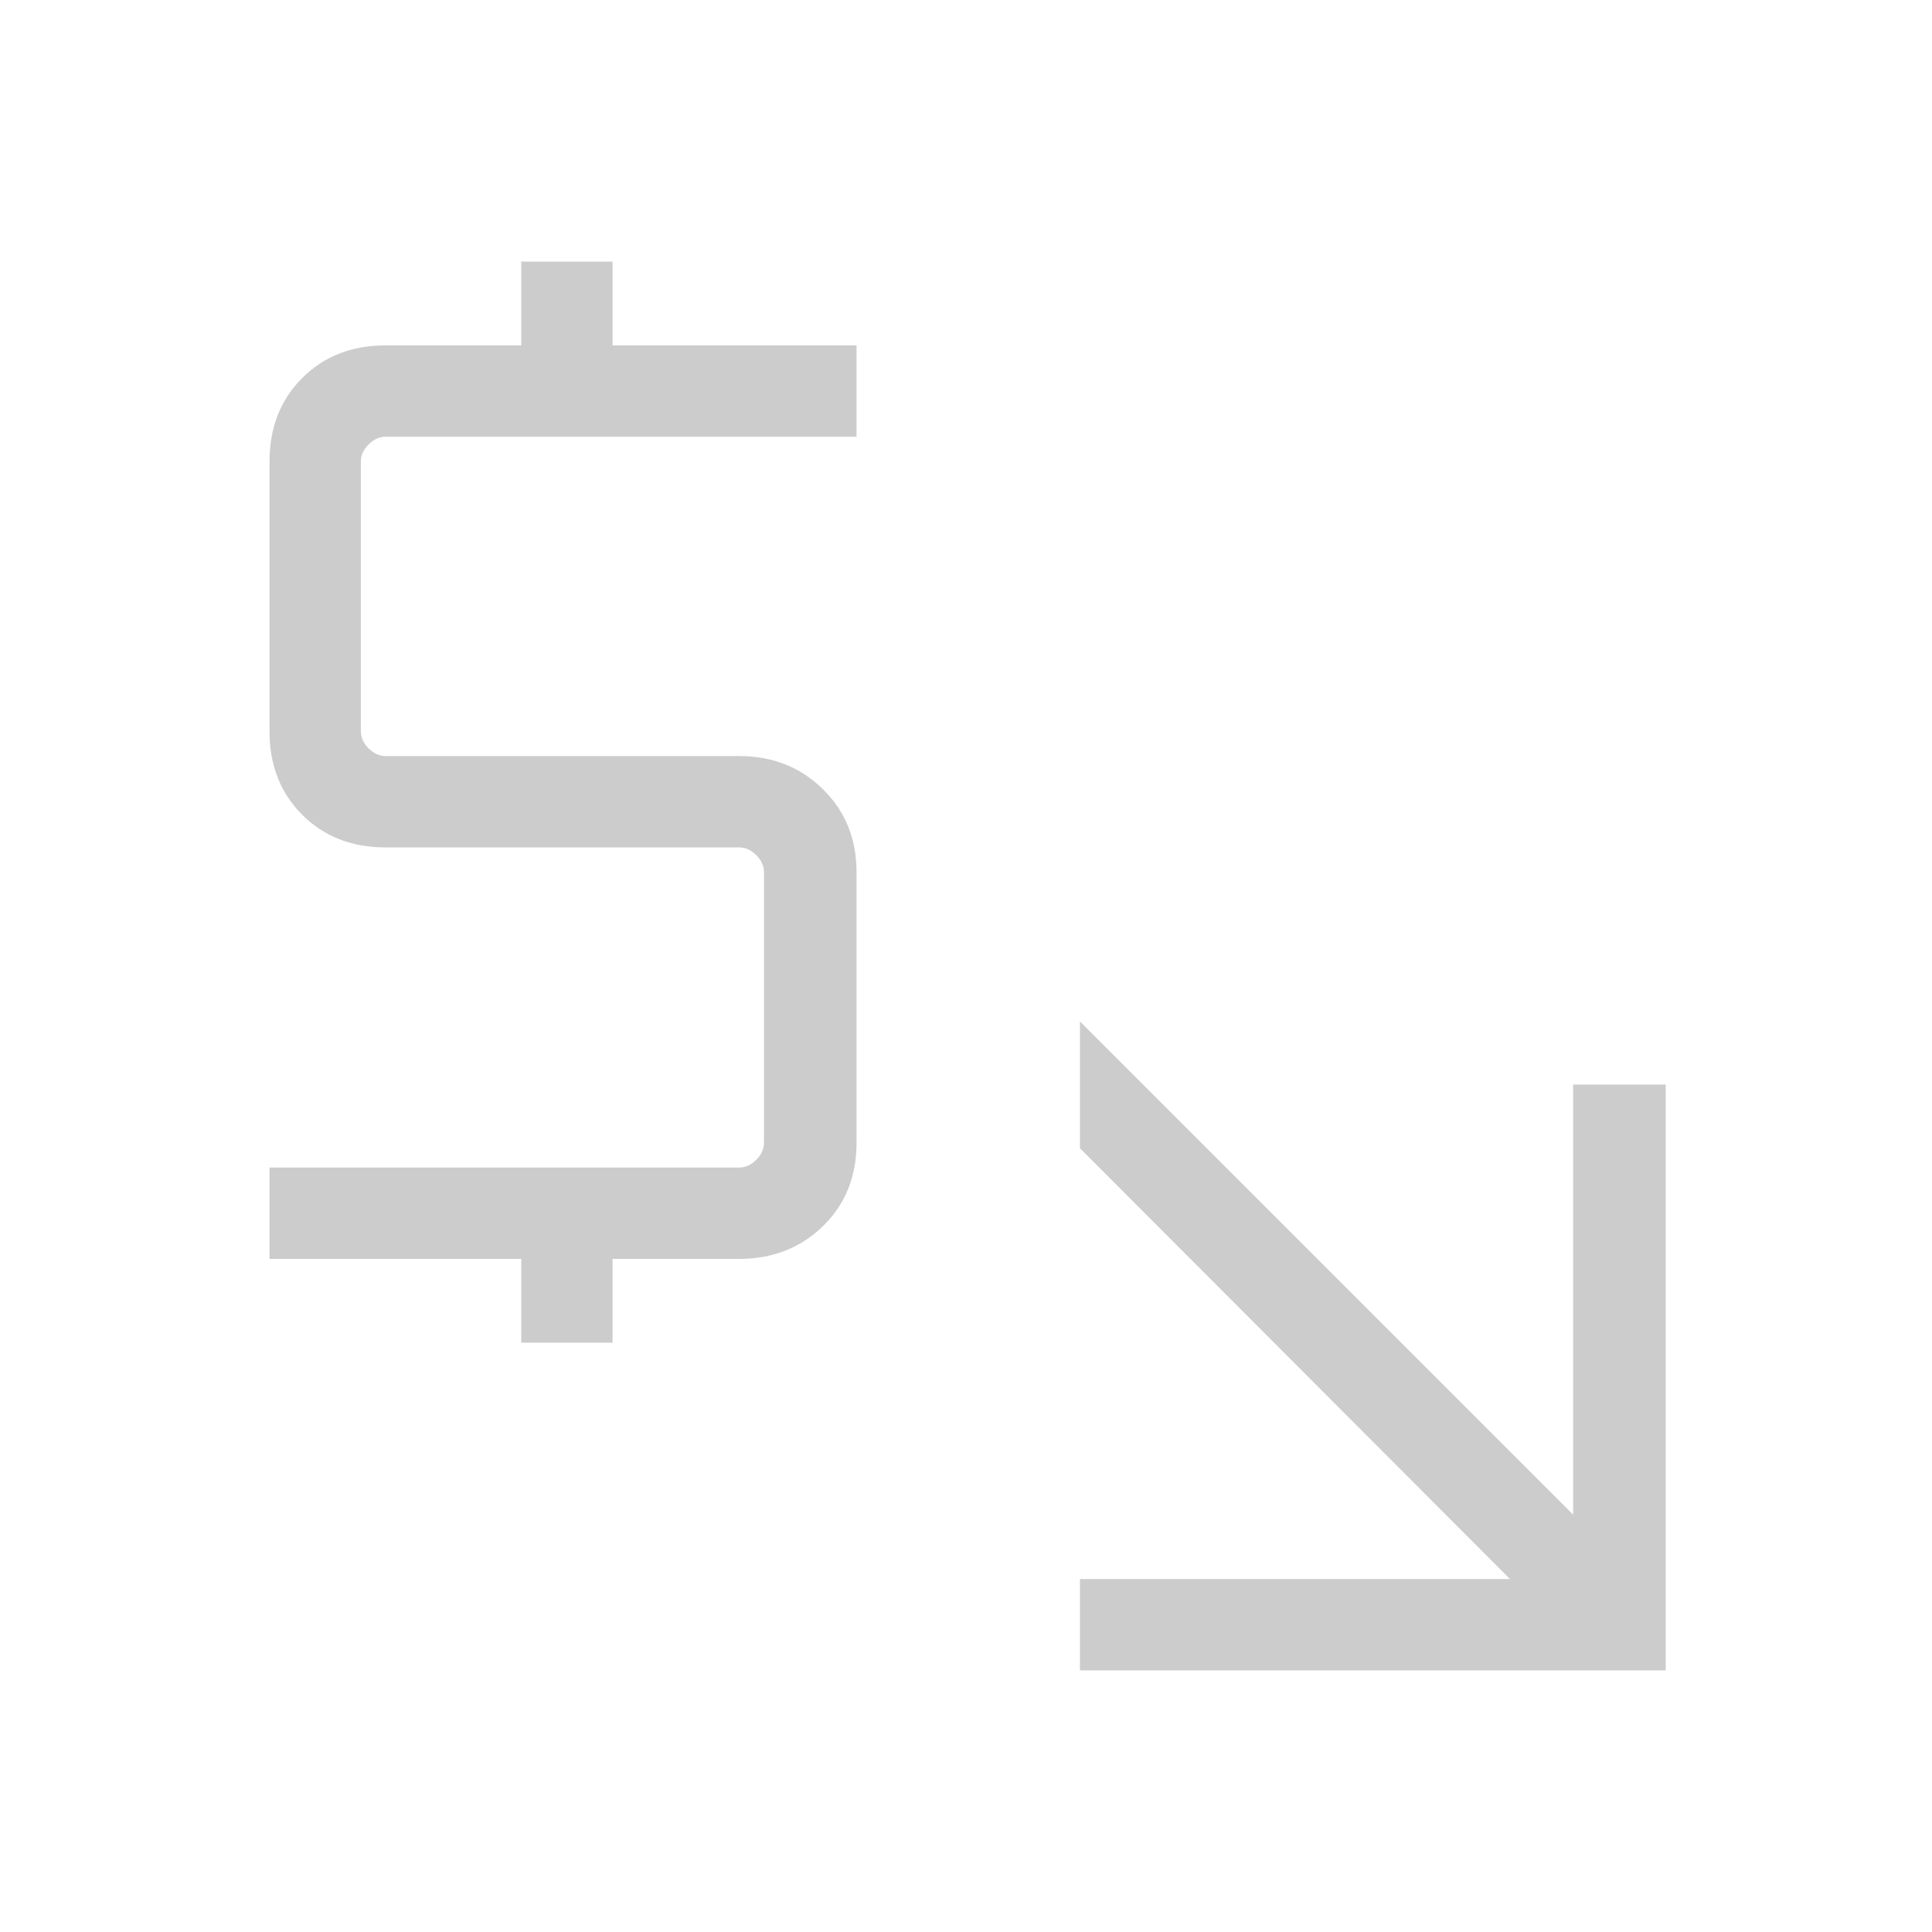
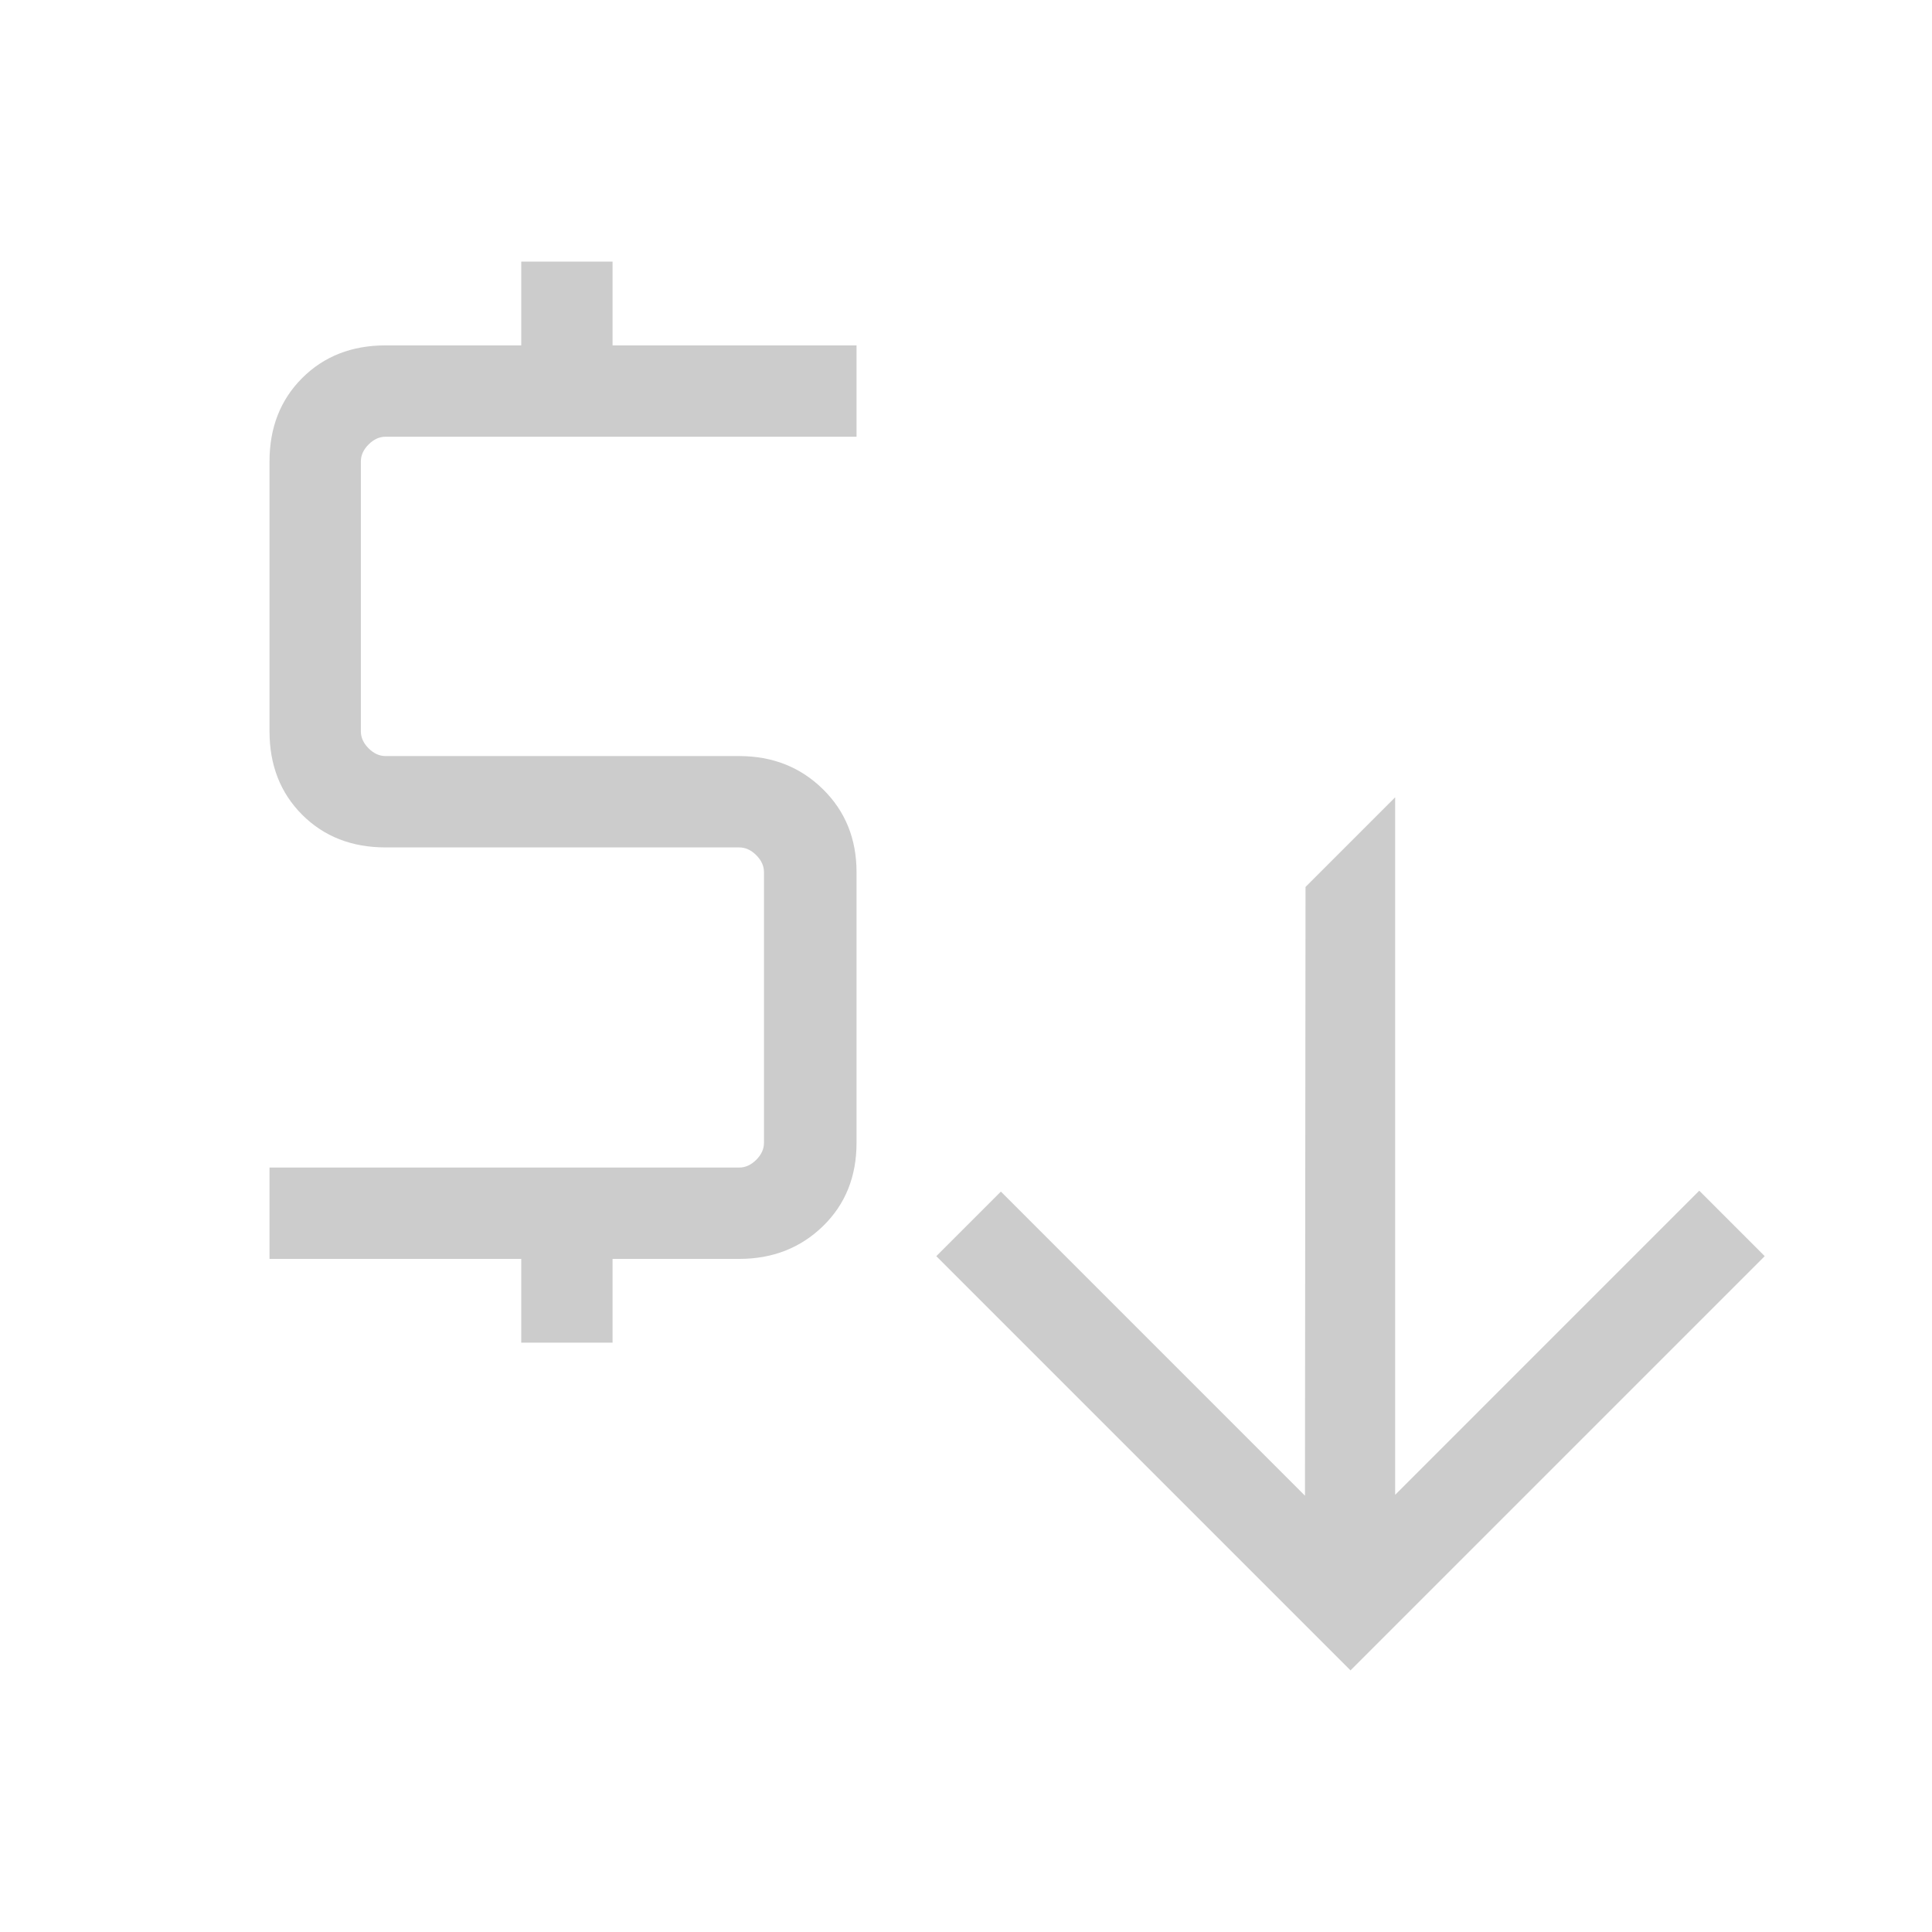
<svg xmlns="http://www.w3.org/2000/svg" height="48px" viewBox="0 -960 960 960" width="48px" fill="#CCCCCC">
-   <path d="M536.62-130v-45.38h213.69L536.62-389.46v-63l245.07 245.08v-213.7h46V-130H536.62ZM259-292.85v-41.61H133.92v-45.39h233.39q4.61 0 8.46-3.84 3.85-3.85 3.85-8.46v-134.46q0-4.62-3.85-8.47-3.85-3.84-8.46-3.84H191.62q-25.23 0-41.47-16.23-16.23-16.24-16.23-41.47v-134.07q0-25.23 16.23-41.46 16.24-16.23 41.47-16.23H259V-830h45.38v41.62h121.23V-743H191.62q-4.62 0-8.47 3.85-3.84 3.84-3.84 8.46v134.07q0 4.62 3.84 8.47 3.85 3.84 8.47 3.84h175.69q24.84 0 41.57 16.43 16.73 16.42 16.73 41.27v134.46q0 25.23-16.73 41.46t-41.57 16.23h-62.93v41.61H259Z" />
+   <path d="M465.24 -335.82 L497.33 -367.91 L648.43 -216.8 L648.71 -519.28 L693.25 -563.83 L693.25 -217.24 L844.35 -368.35 L876.88 -335.82 L671.06 -130ZM259-292.85v-41.61H133.92v-45.39h233.39q4.61 0 8.46-3.84 3.85-3.85 3.85-8.46v-134.46q0-4.62-3.85-8.47-3.85-3.84-8.46-3.84H191.62q-25.23 0-41.47-16.23-16.23-16.24-16.23-41.47v-134.07q0-25.23 16.23-41.46 16.24-16.23 41.47-16.23H259V-830h45.38v41.62h121.23V-743H191.62q-4.62 0-8.47 3.85-3.84 3.84-3.84 8.46v134.07q0 4.62 3.84 8.47 3.85 3.84 8.47 3.84h175.69q24.84 0 41.57 16.43 16.73 16.42 16.73 41.27v134.46q0 25.23-16.73 41.46t-41.57 16.23h-62.93v41.61H259Z" />
</svg>
